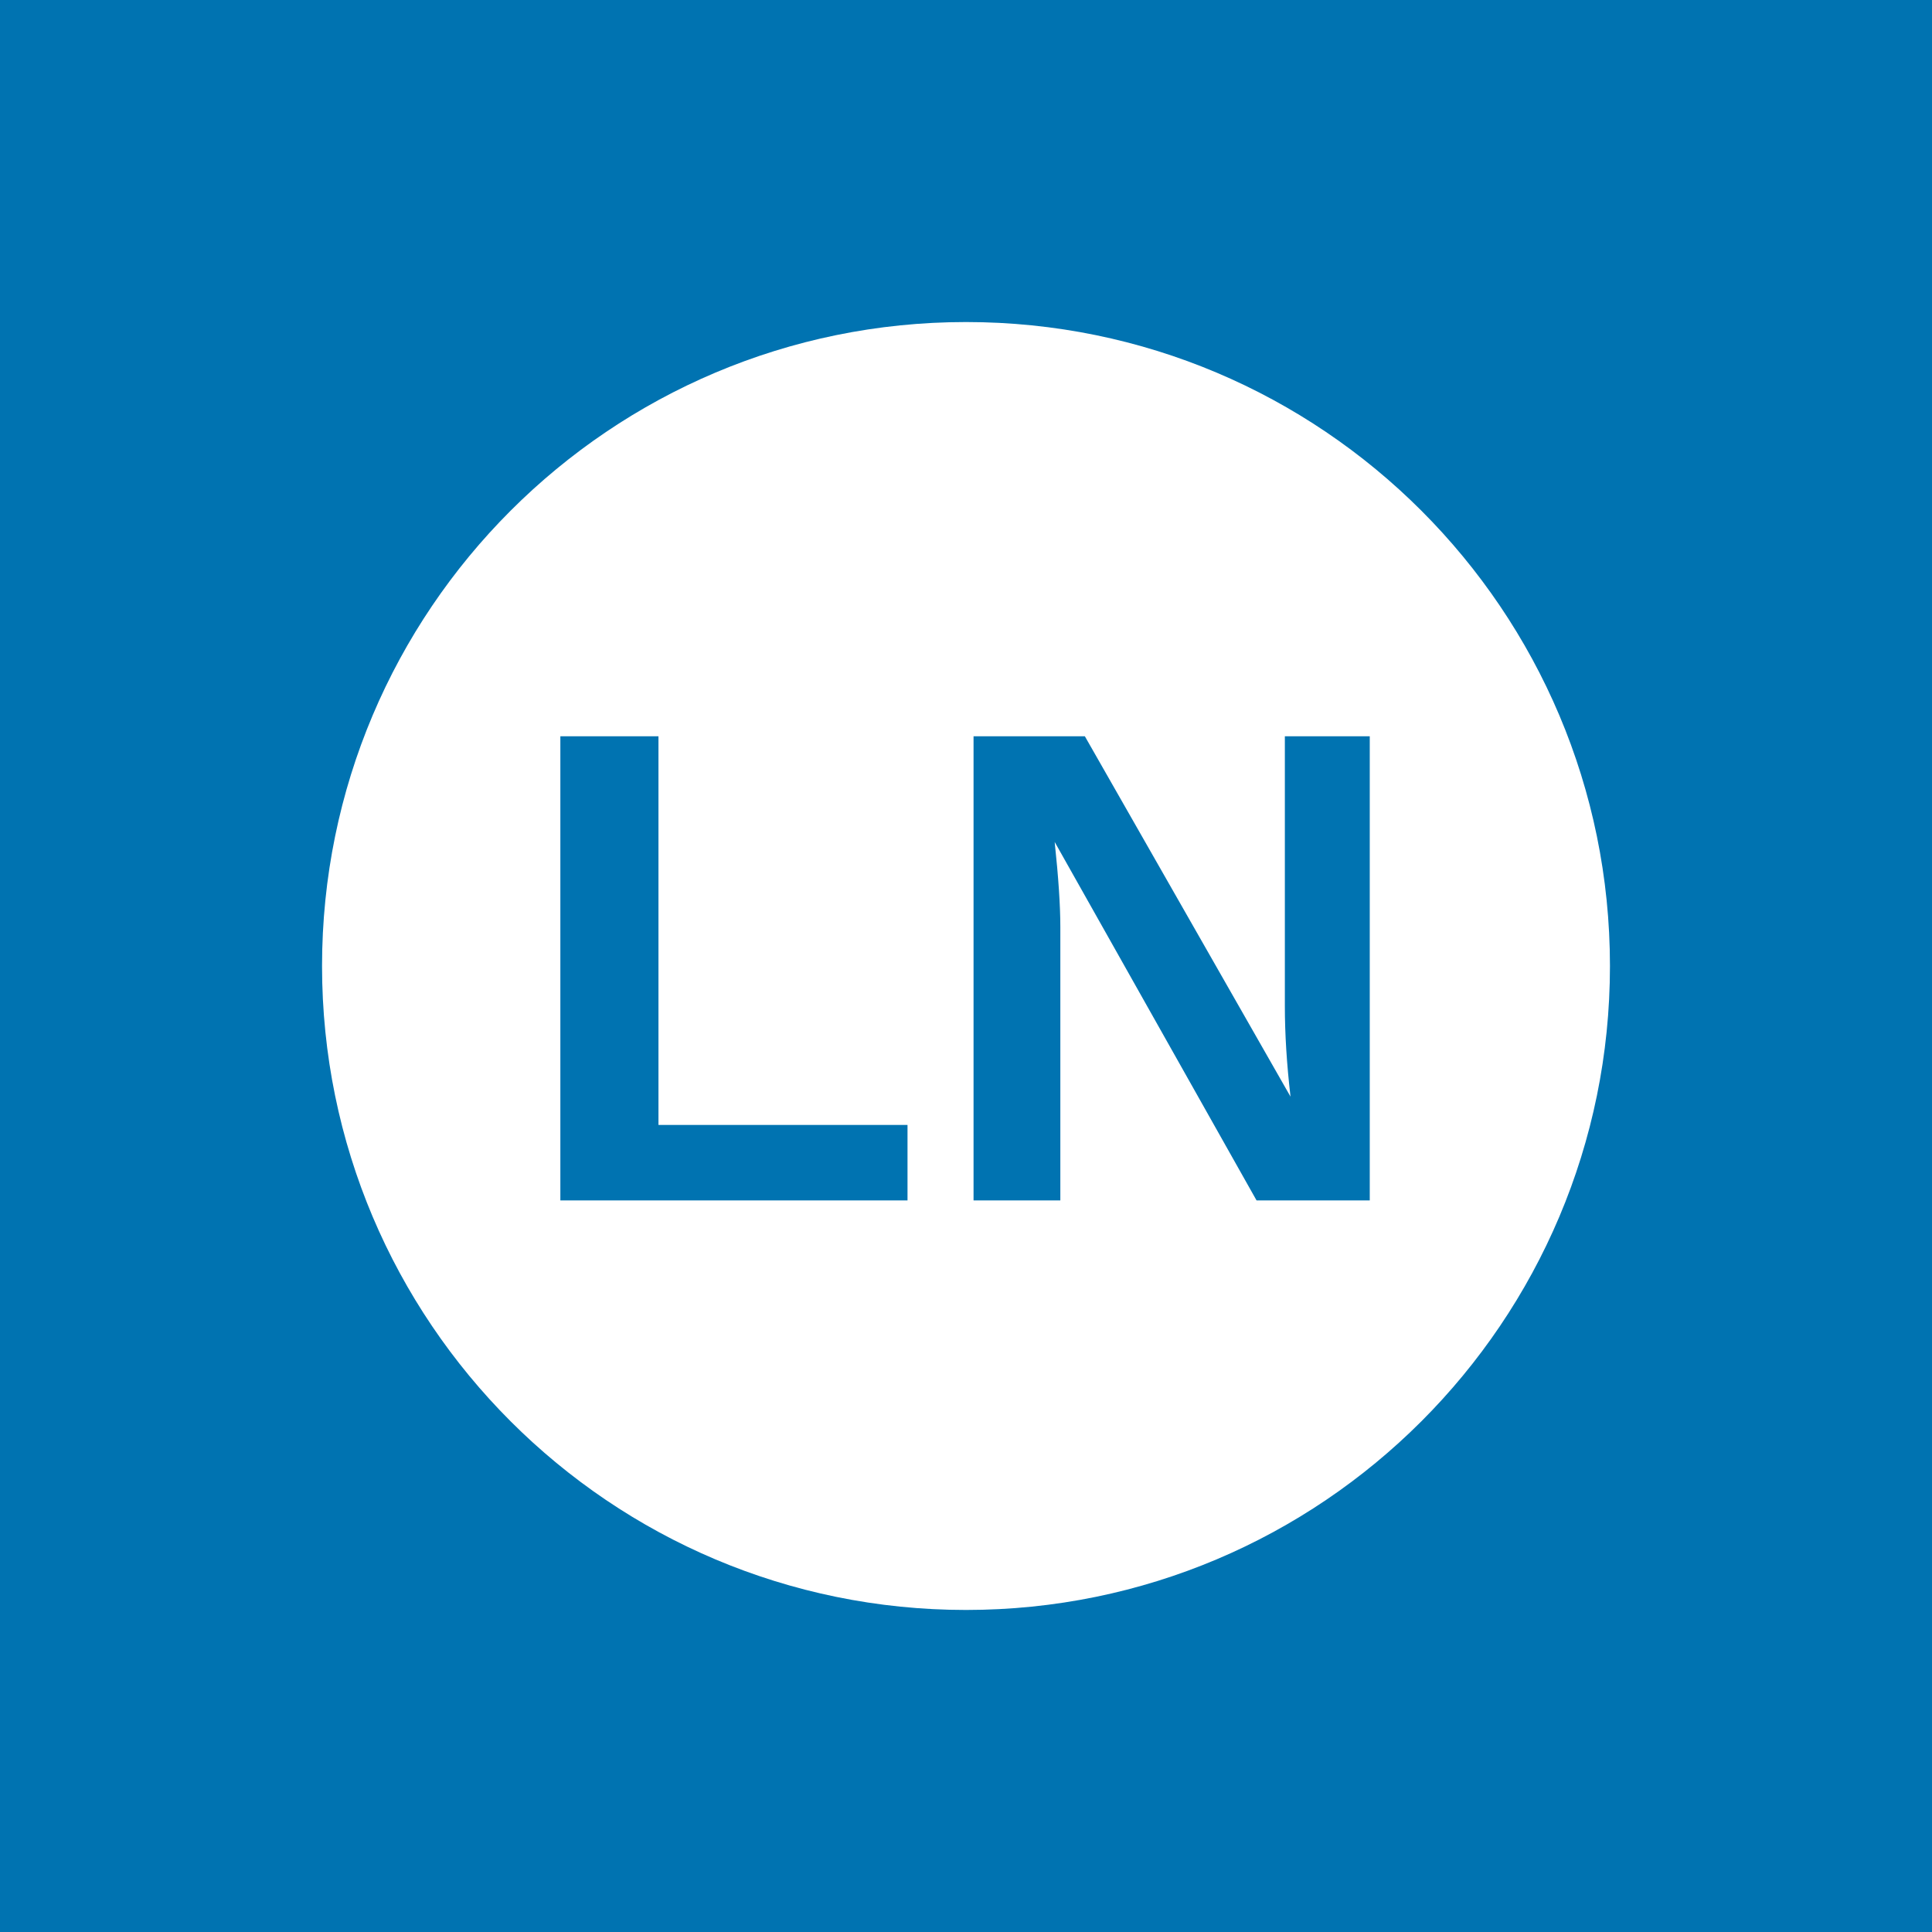
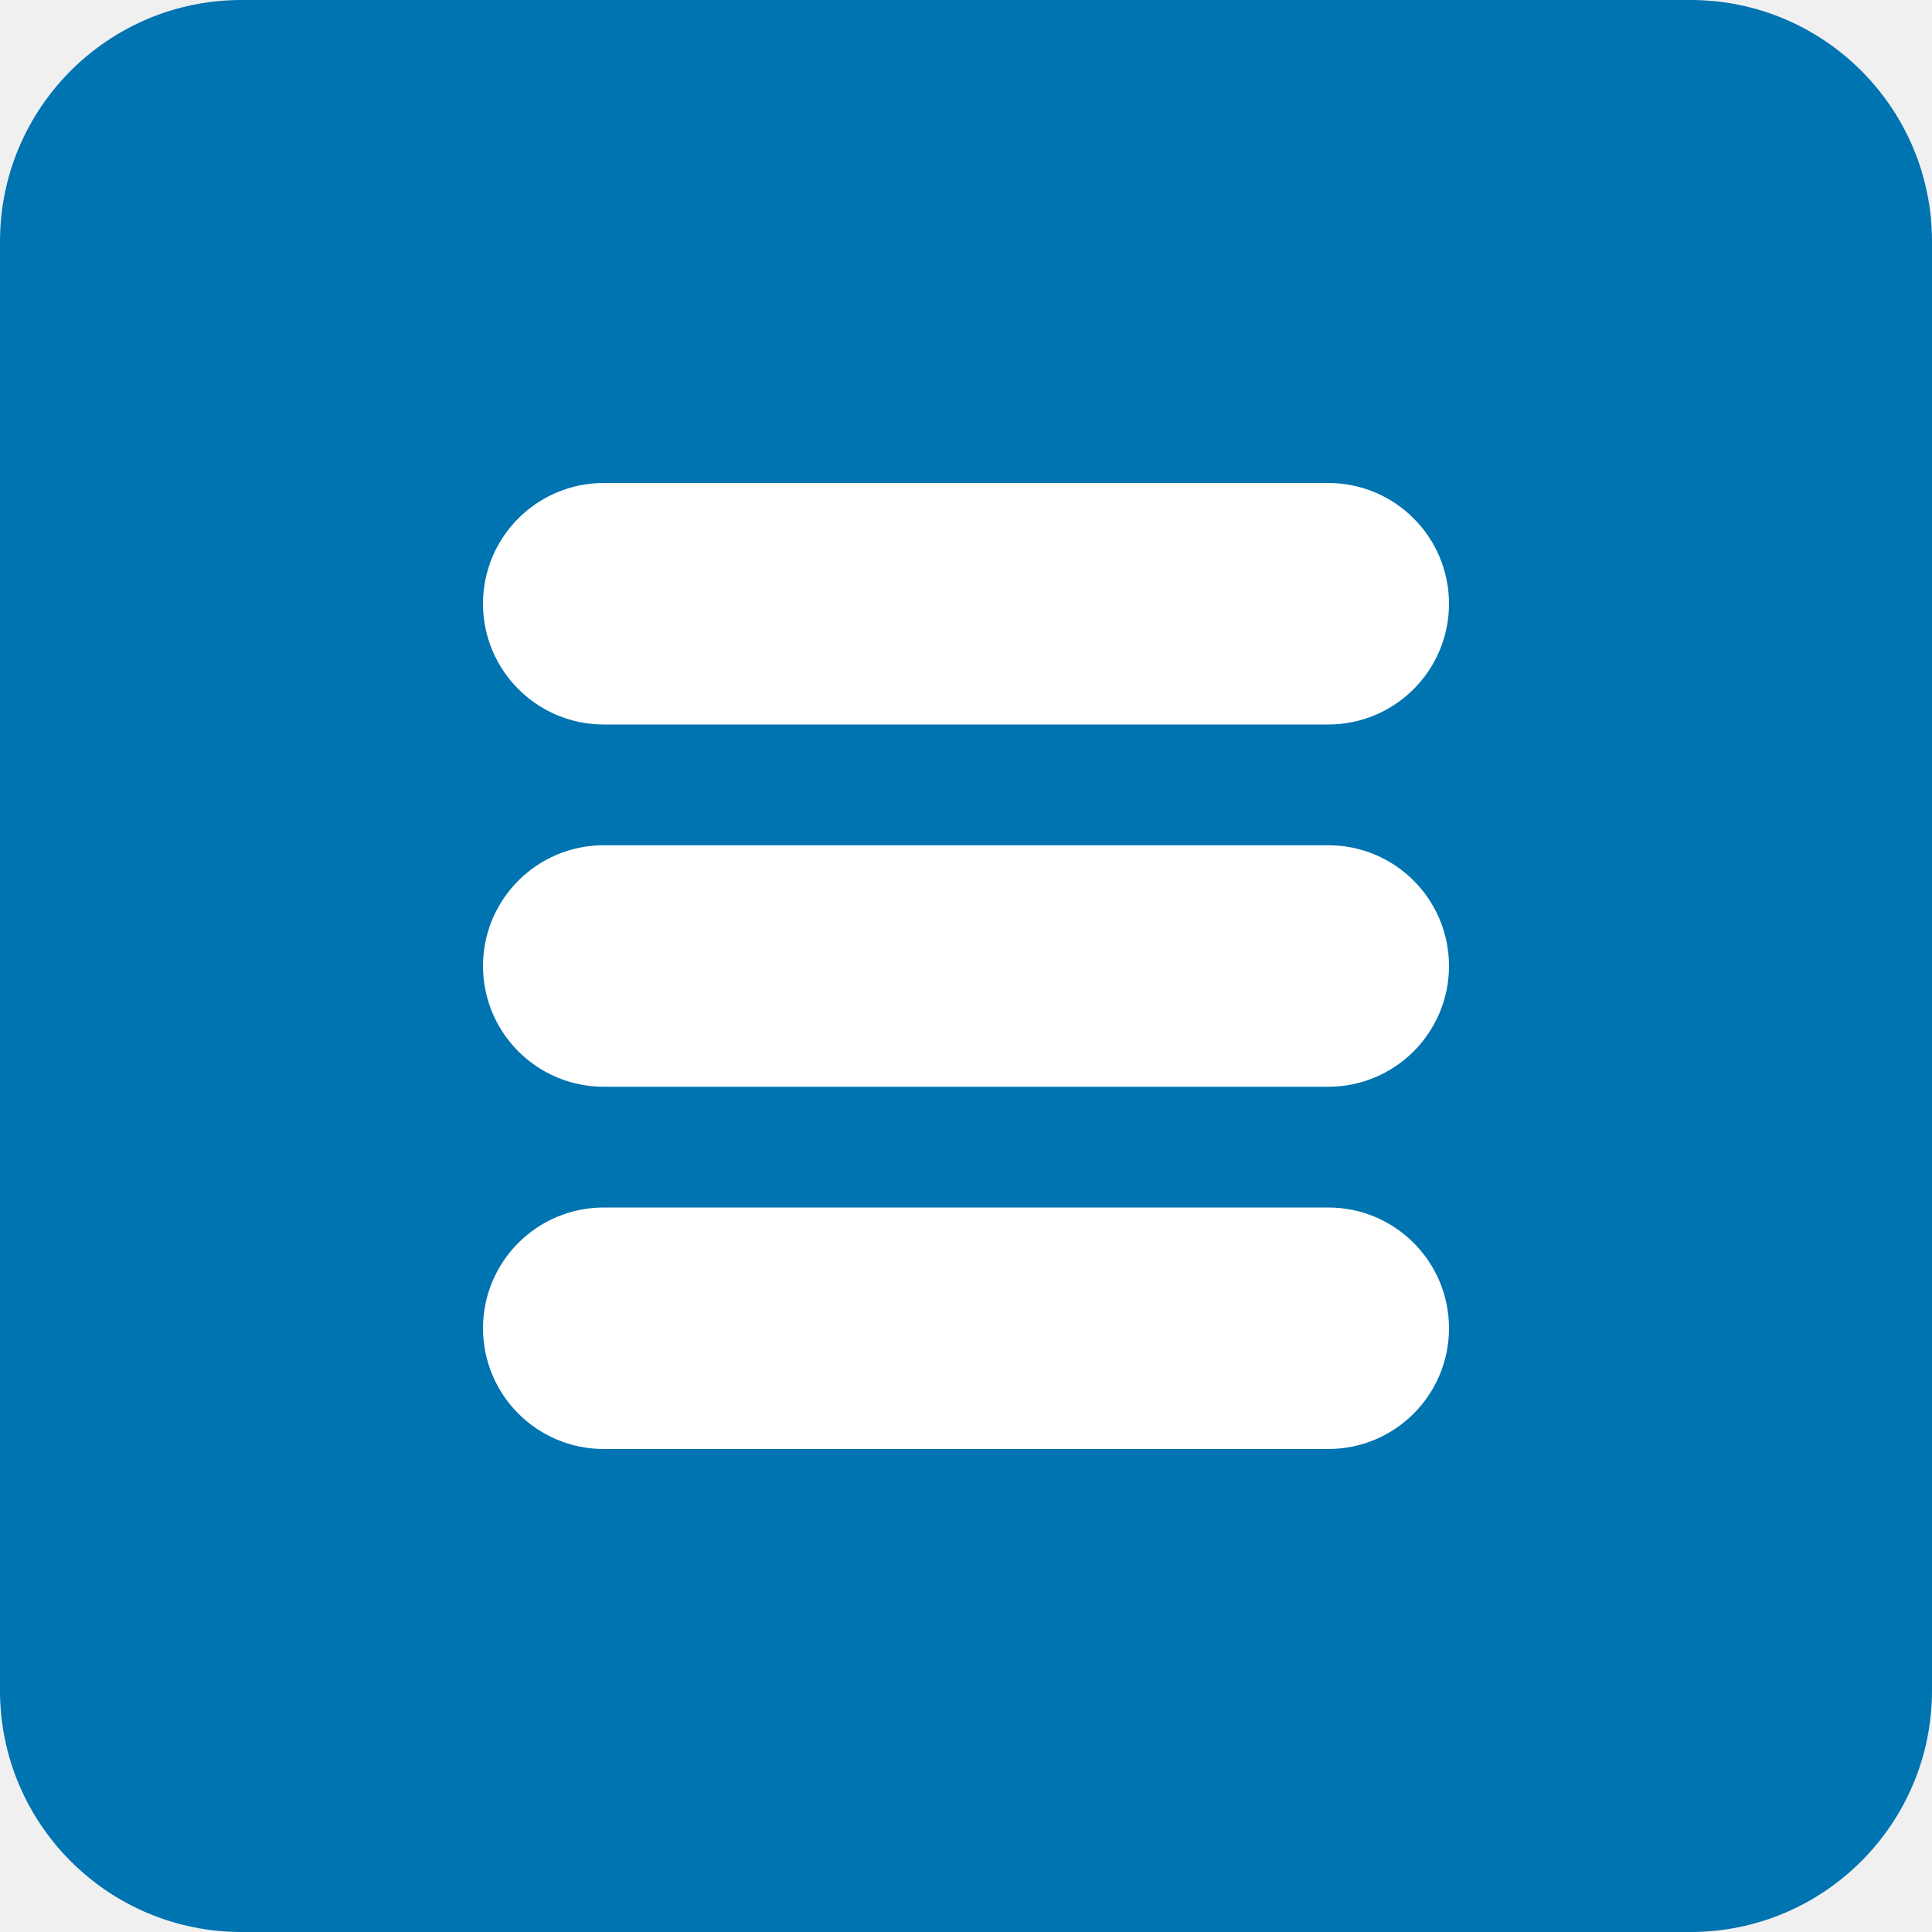
<svg xmlns="http://www.w3.org/2000/svg" width="16" height="16">
-   <rect width="16" height="16" fill="#0073b1" />
-   <circle cx="8" cy="8" r="5.333" fill="white" />
-   <text x="8" y="8" font-family="Arial, sans-serif" font-size="5.6" font-weight="bold" fill="#0073b1" text-anchor="middle" dominant-baseline="central">LN</text>
+   <rect width="16" height="16" rx="2" ry="2" fill="#0073b1" />
+   <rect x="4" y="4" width="8" height="2" rx="1" fill="white" />
+   <rect x="4" y="7" width="8" height="2" rx="1" fill="white" />
+   <rect x="4" y="10" width="8" height="2" rx="1" fill="white" />
</svg>
